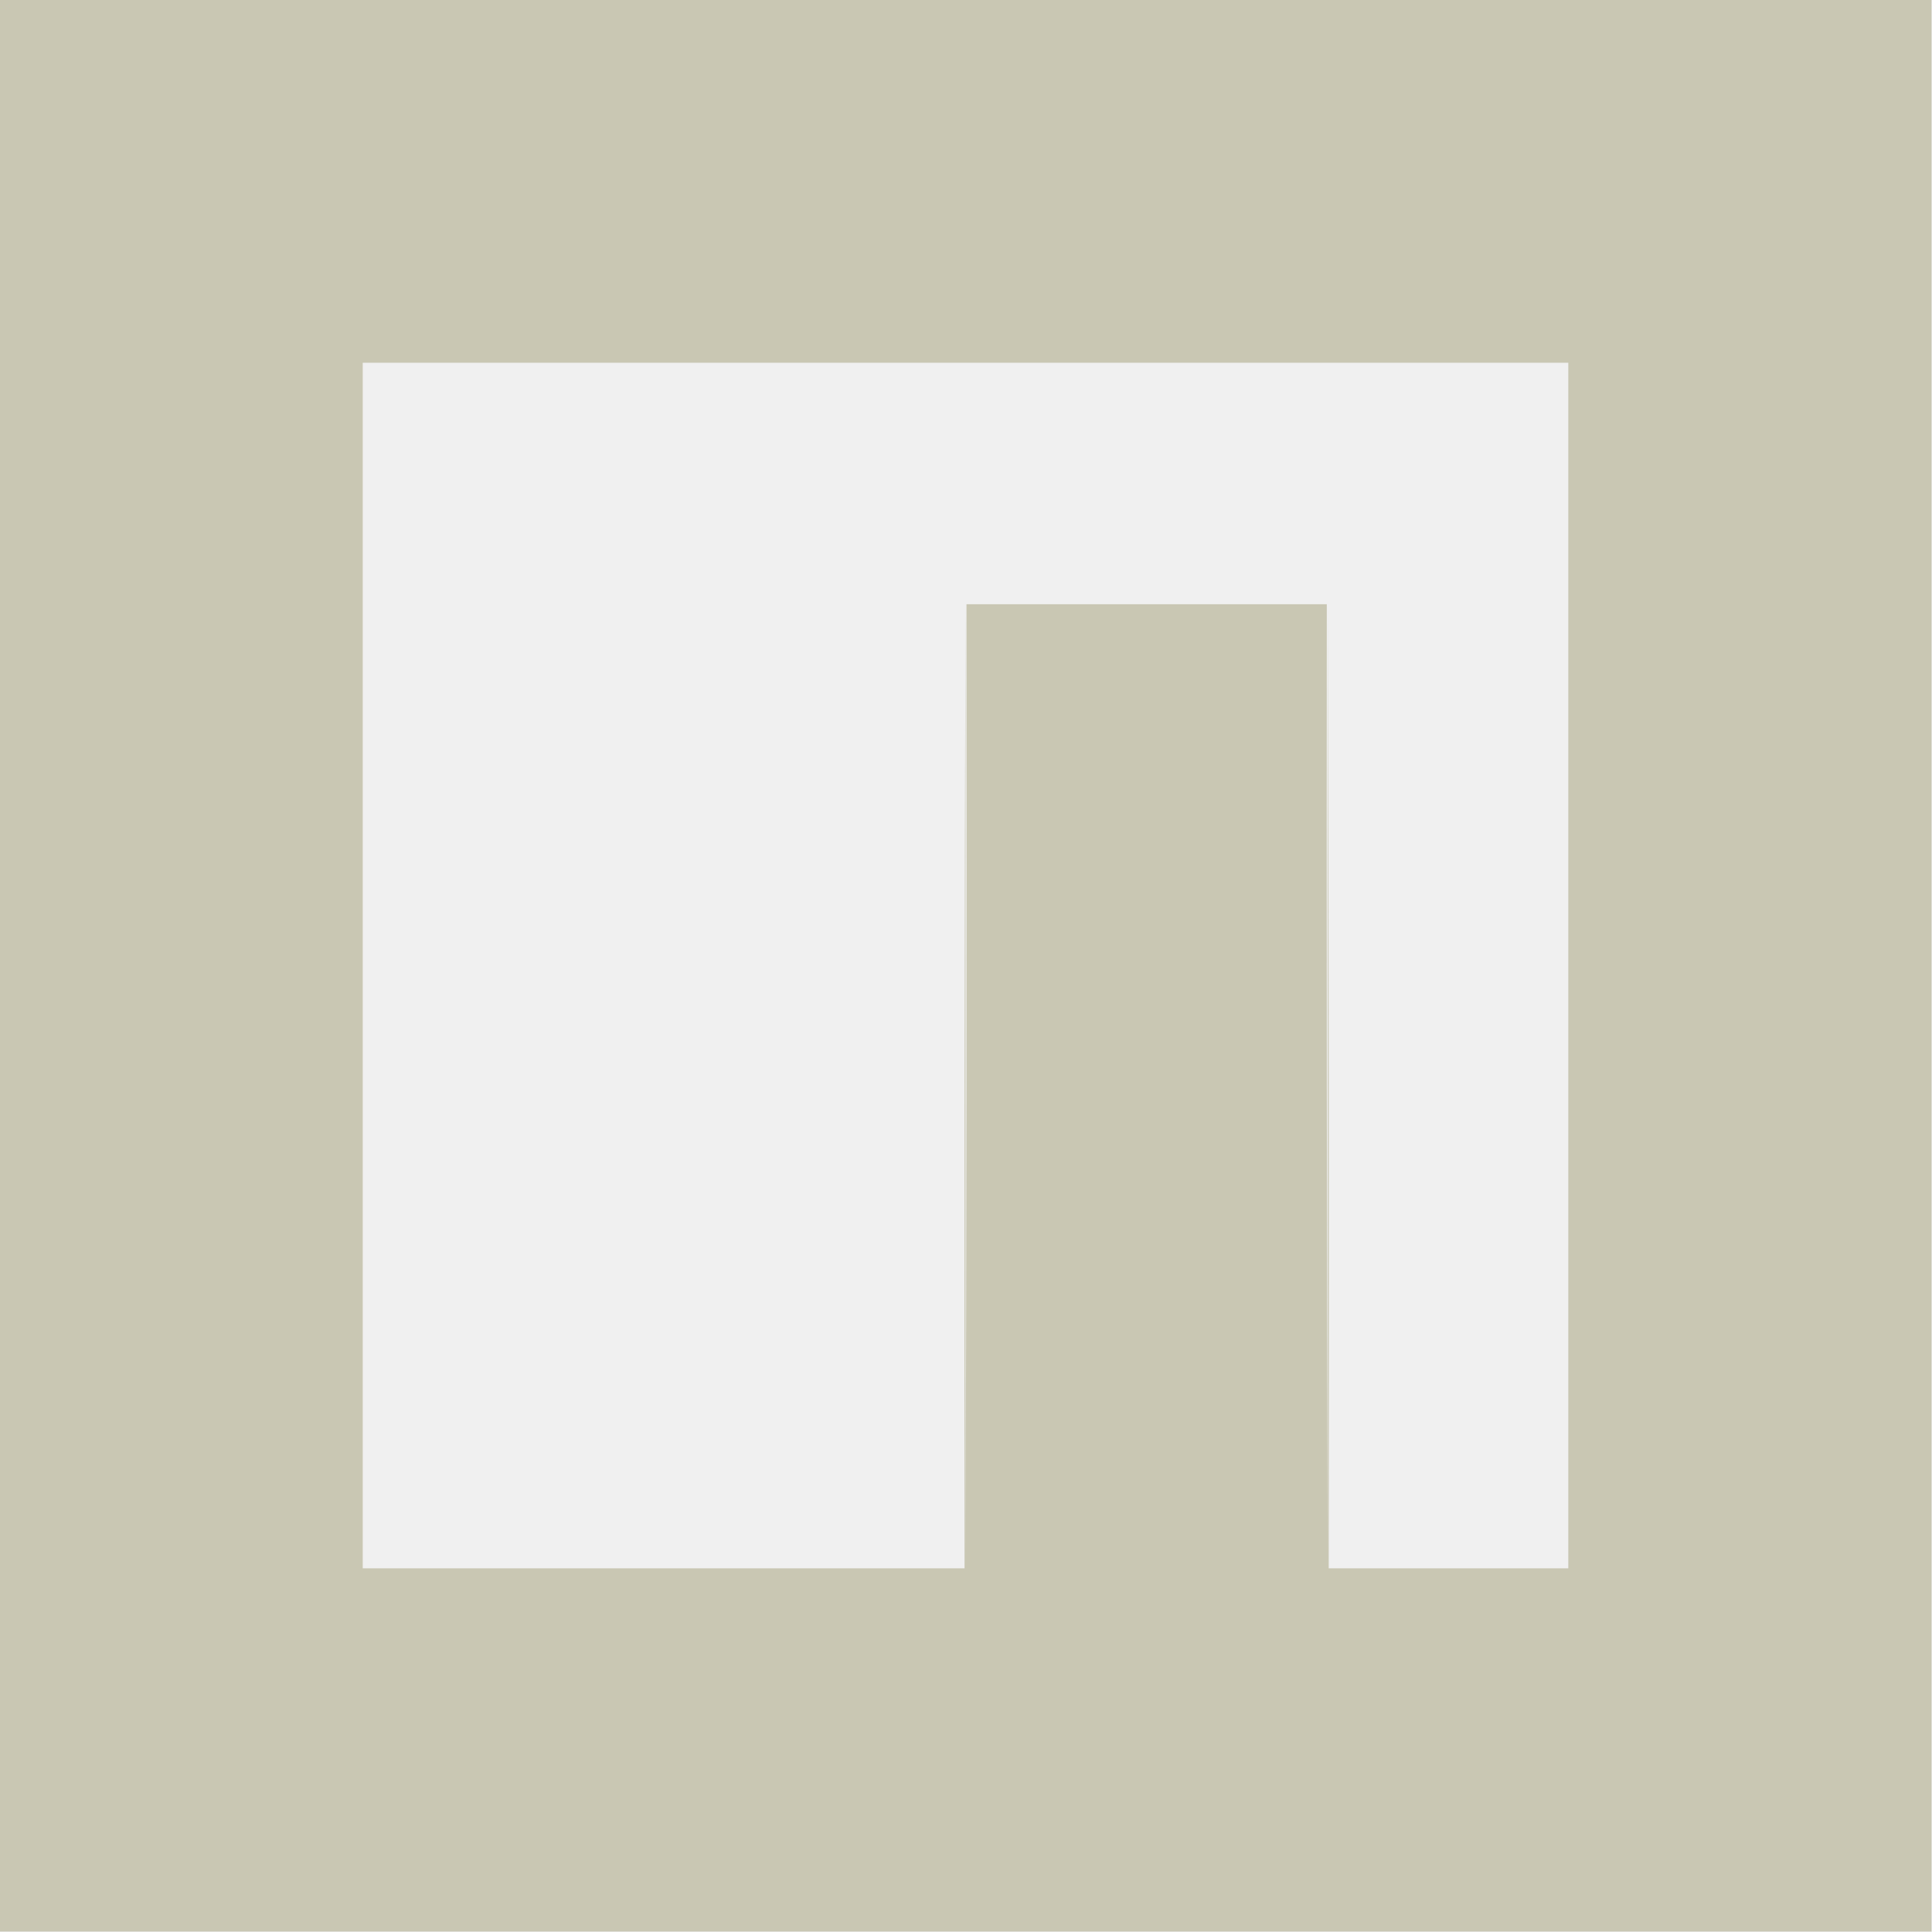
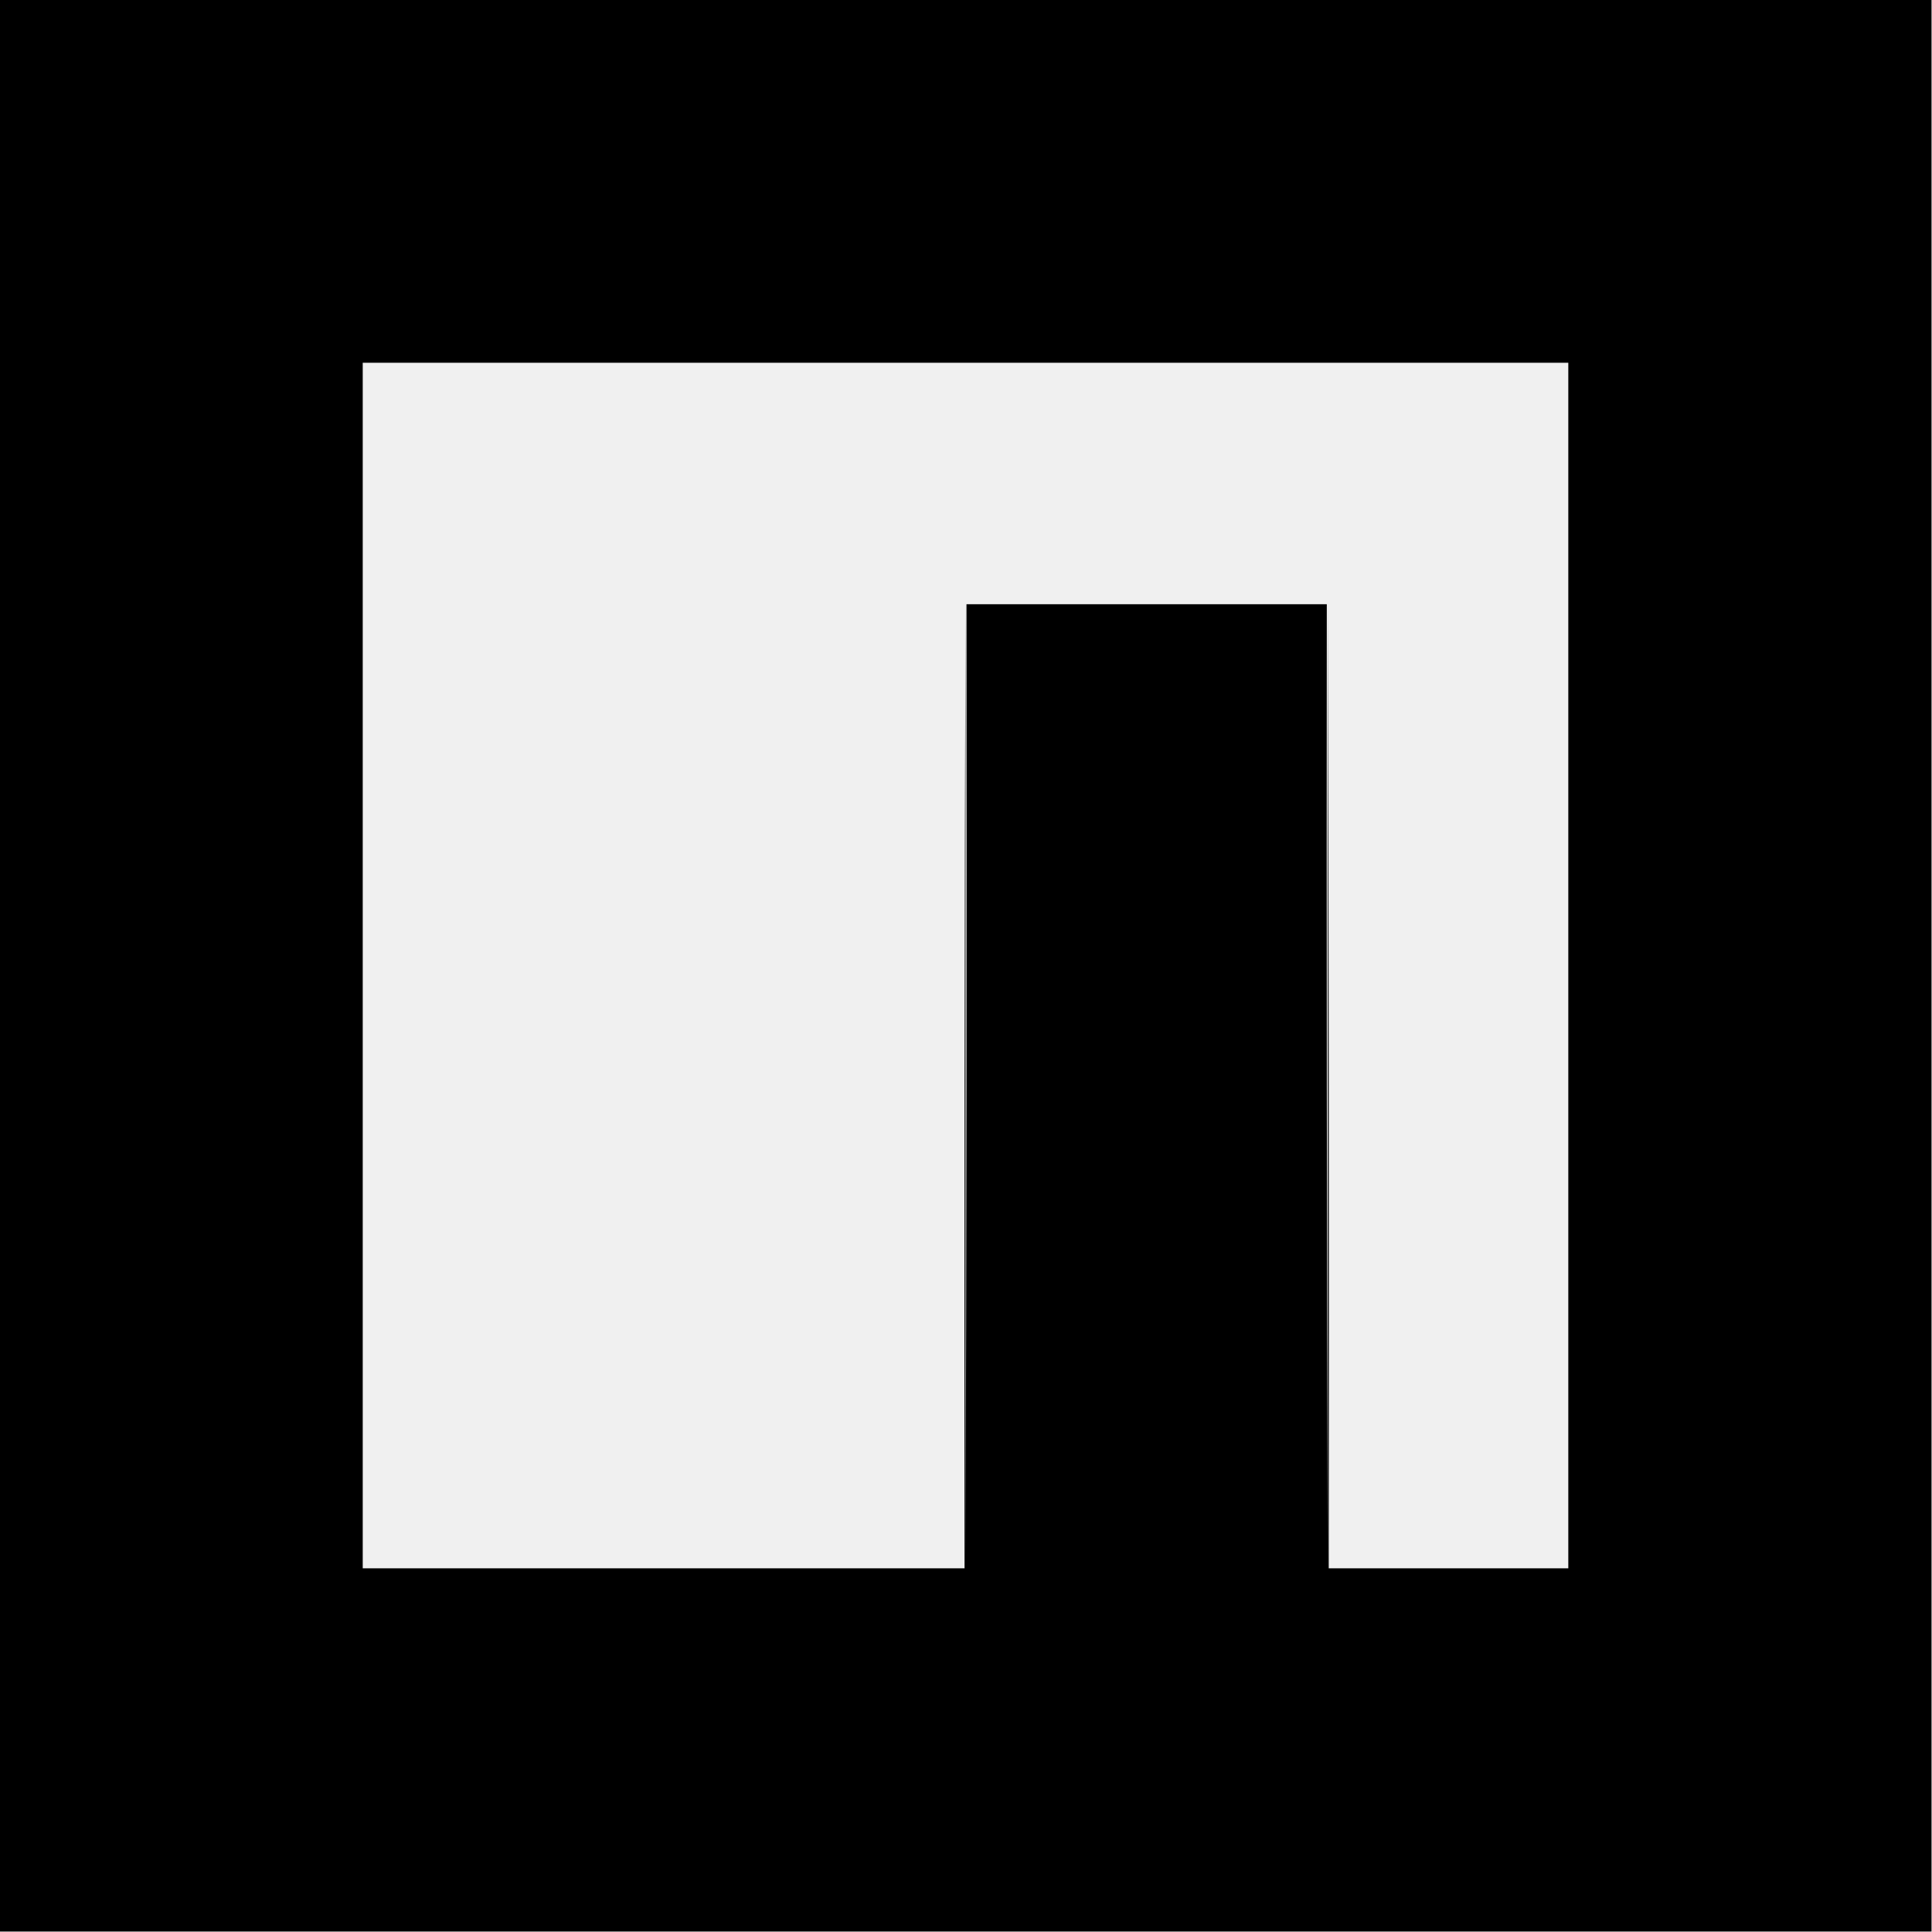
<svg xmlns="http://www.w3.org/2000/svg" width="24" height="24" viewBox="0 0 24 24" fill="none">
  <g clip-path="url(#clip0_840_1431)">
-     <path fill-rule="evenodd" clip-rule="evenodd" d="M-0.006 -0.006H23.994V23.994H-0.006V-0.006ZM11.994 19.494V7.494C11.982 11.488 11.979 15.484 11.982 19.482H4.506V4.506H19.482V19.482H16.506C16.51 15.484 16.506 11.488 16.494 7.494V19.494C16.482 15.5 16.479 11.504 16.482 7.506H12.006C12.01 11.504 12.006 15.5 11.994 19.494Z" fill="#C9C7B3" />
+     <path fill-rule="evenodd" clip-rule="evenodd" d="M-0.006 -0.006H23.994V23.994H-0.006V-0.006ZM11.994 19.494V7.494C11.982 11.488 11.979 15.484 11.982 19.482H4.506V4.506H19.482V19.482H16.506C16.51 15.484 16.506 11.488 16.494 7.494V19.494C16.482 15.5 16.479 11.504 16.482 7.506H12.006C12.01 11.504 12.006 15.5 11.994 19.494Z" fill="currentColor" />
  </g>
  <defs>
    <clipPath id="clip0_840_1431">
      <rect width="24" height="24" fill="white" />
    </clipPath>
  </defs>
</svg>
